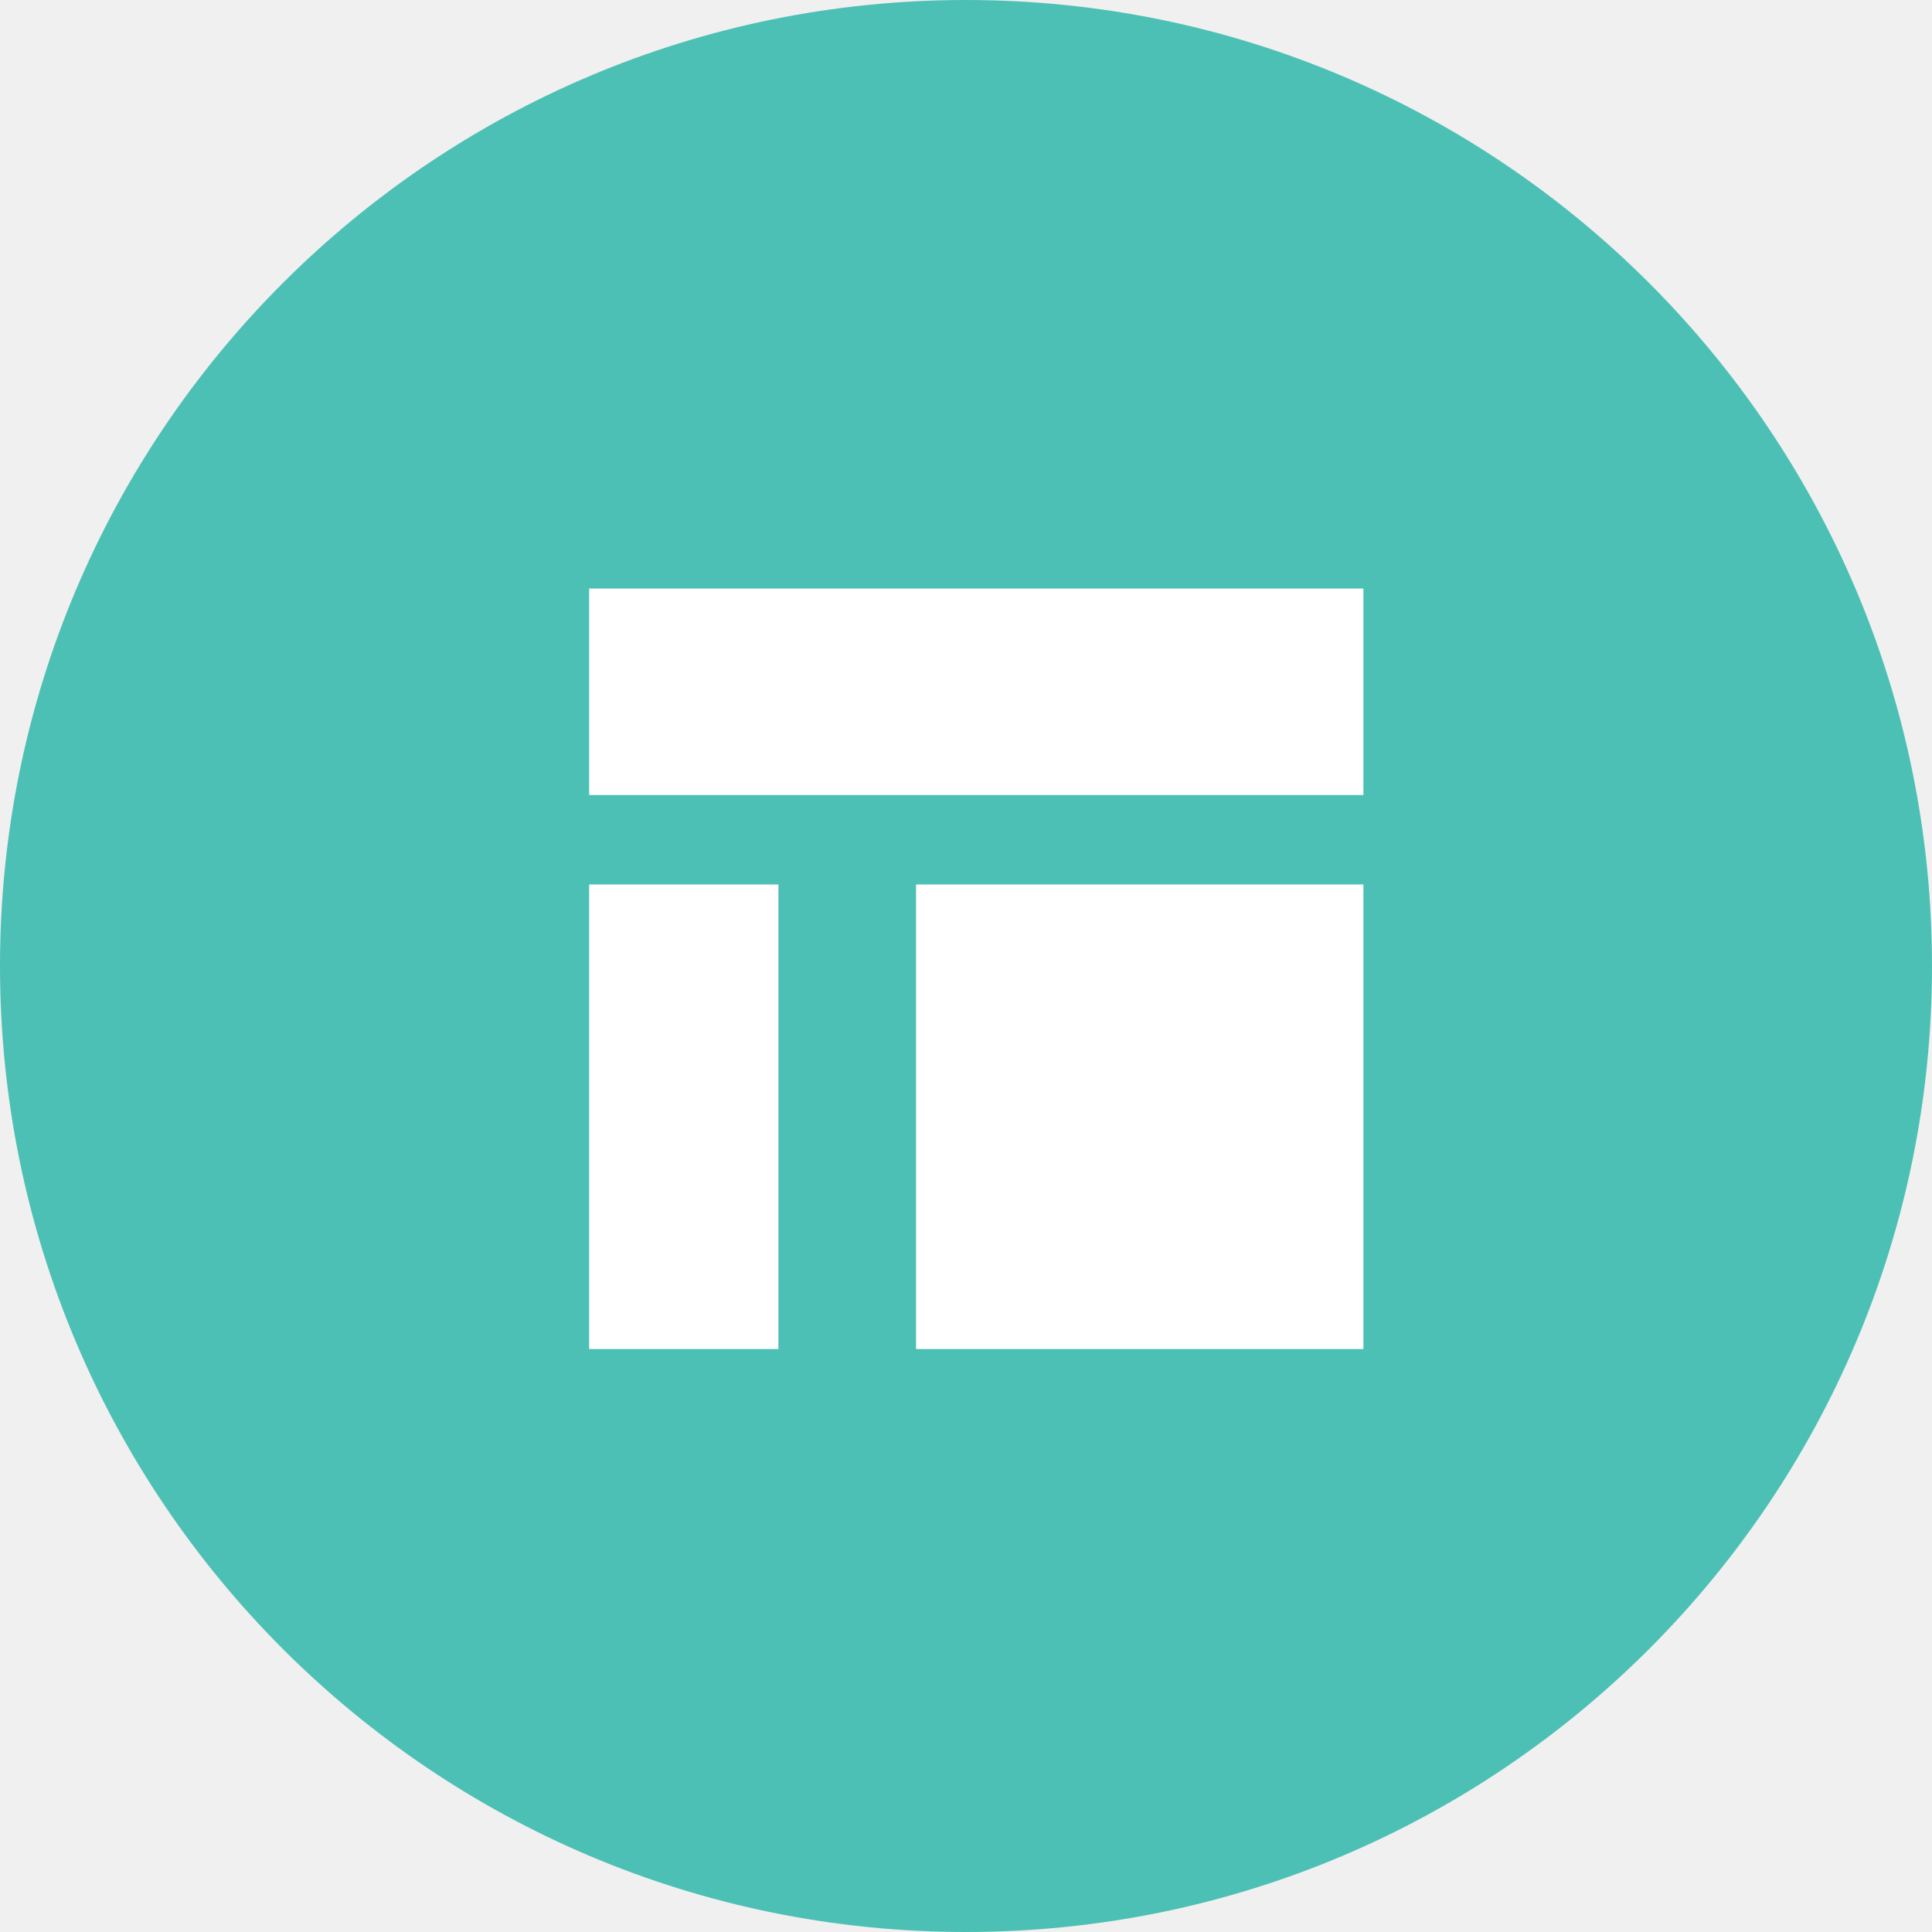
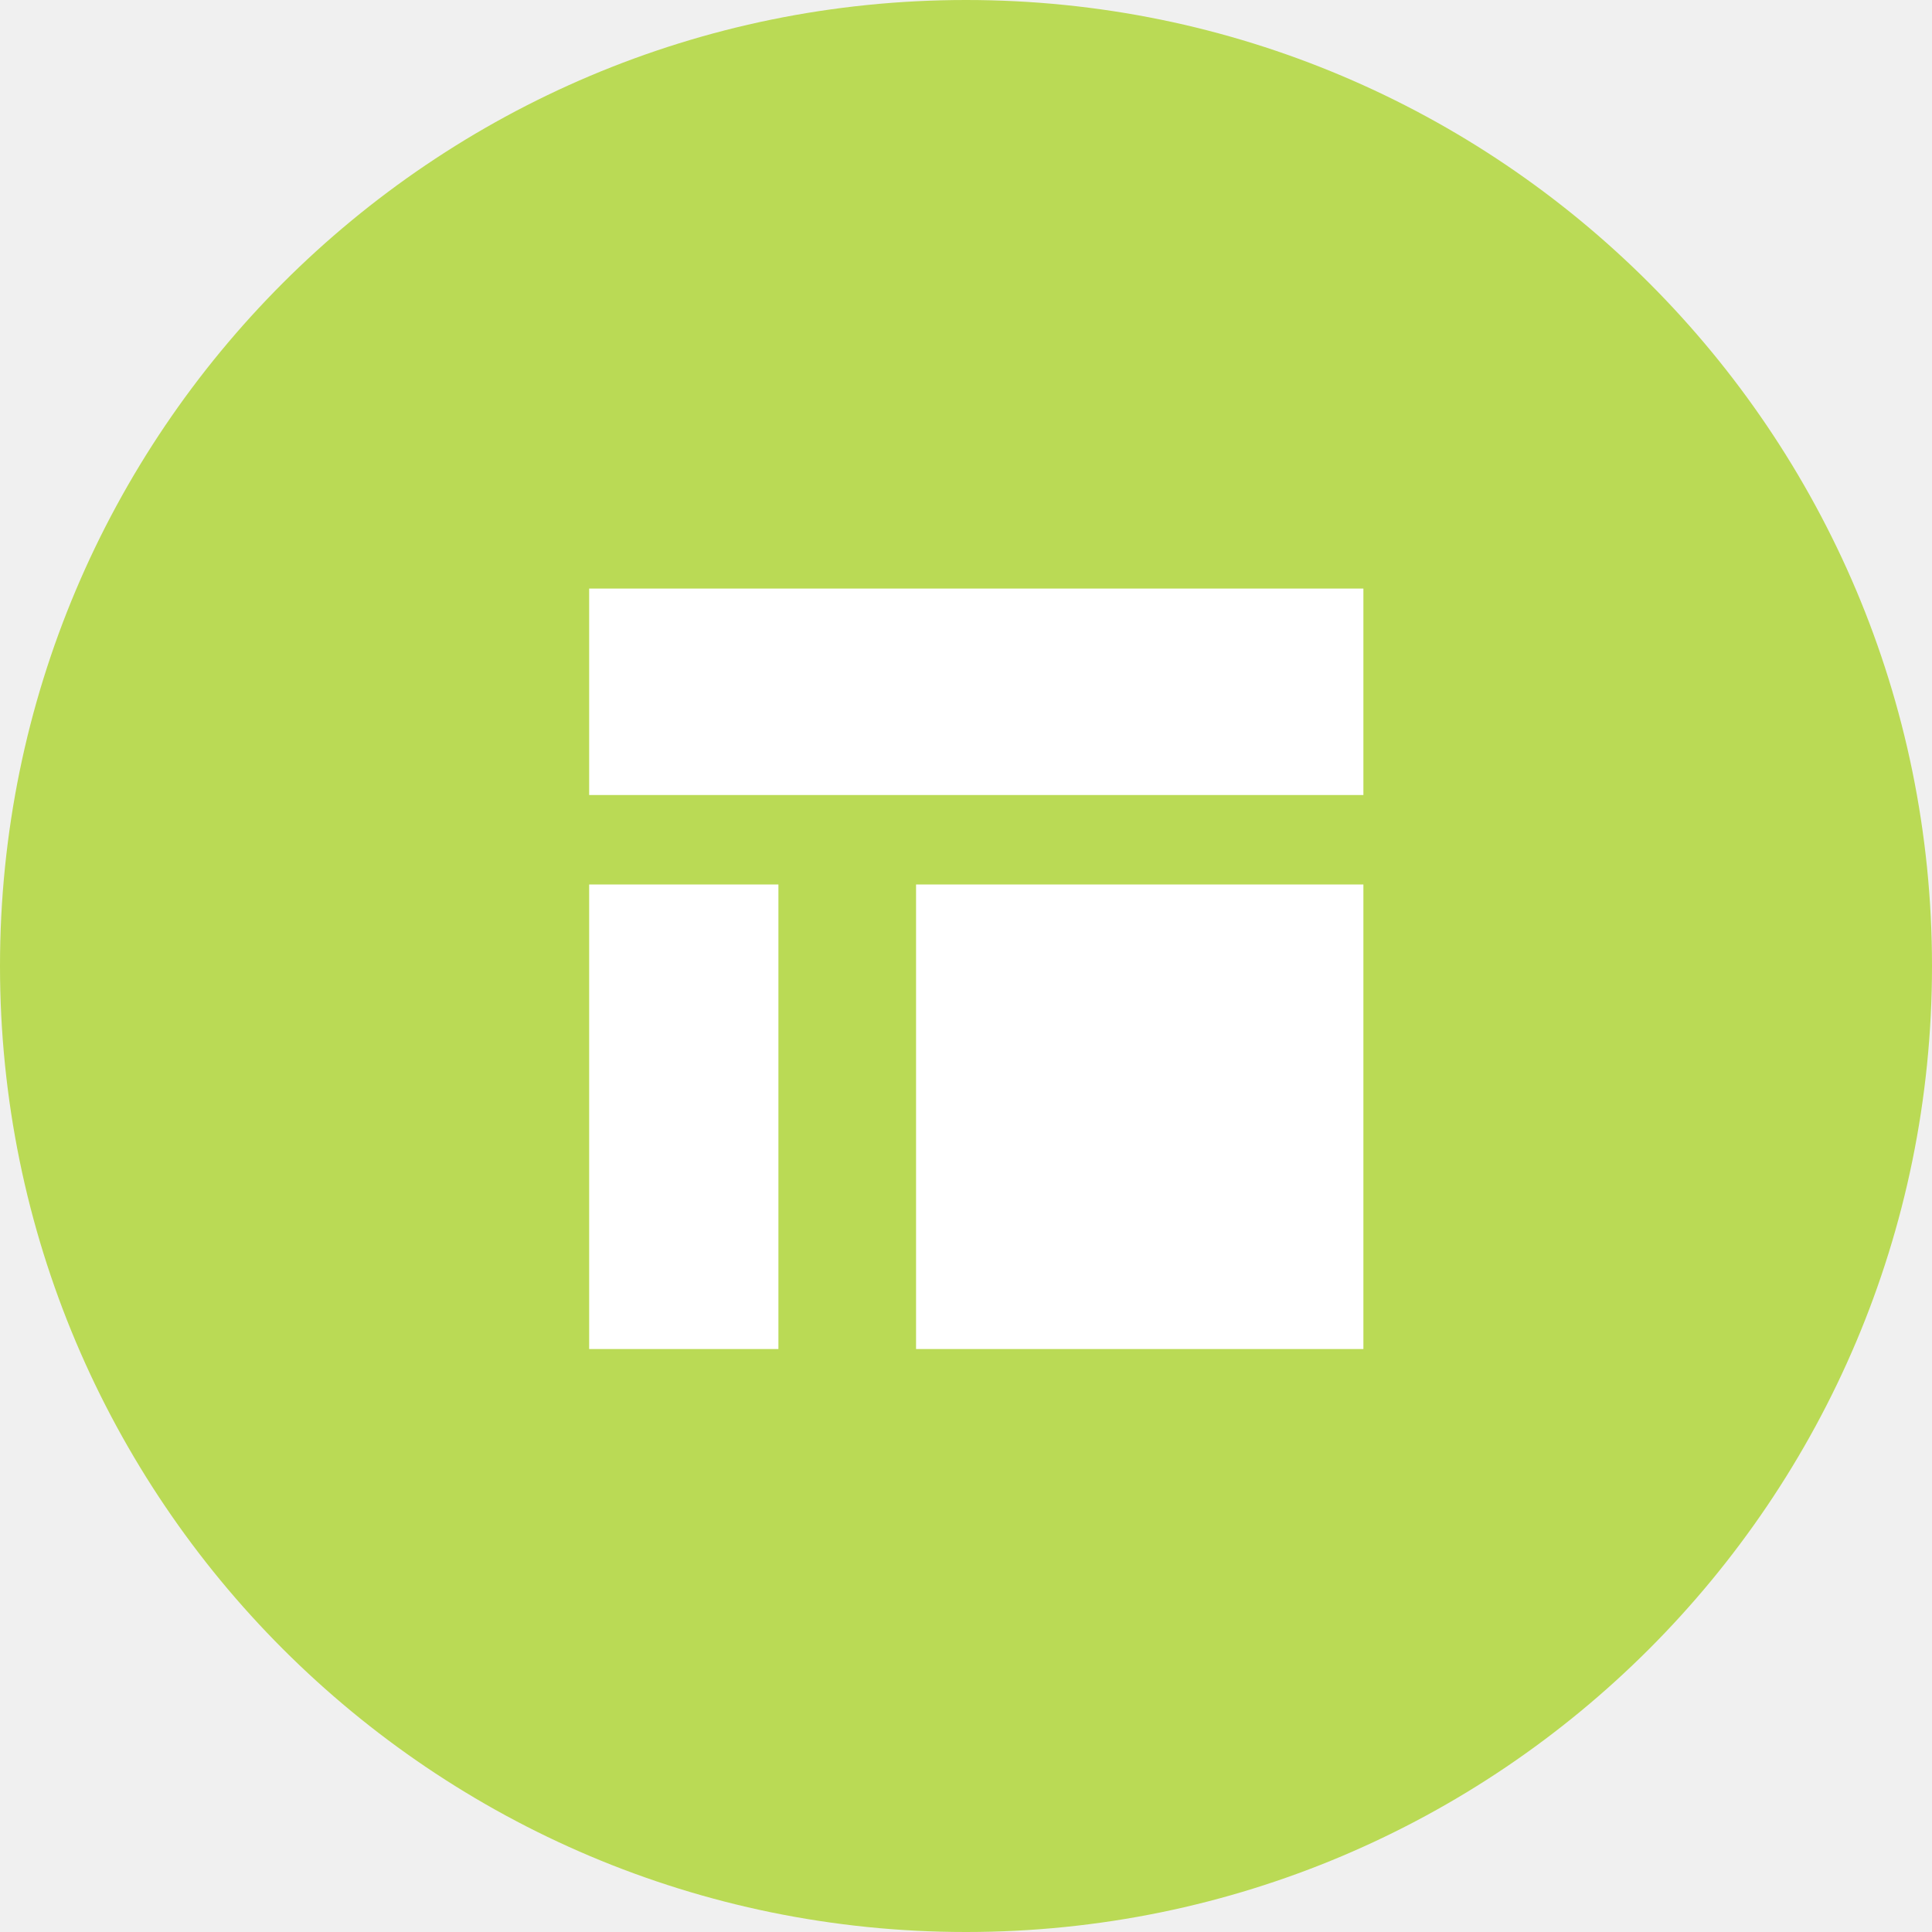
<svg xmlns="http://www.w3.org/2000/svg" width="94px" height="94px" viewBox="0 0 94 94" version="1.1">
  <g id="Page-1" stroke="none" stroke-width="1" fill="none" fill-rule="evenodd">
    <g id="Artboard" transform="translate(-159, -30)">
      <g id="craft-position-fieldtype" transform="translate(159, 30)">
-         <circle id="background" fill="#4DC0B5" cx="47" cy="47" r="47" />
+         <circle id="background" fill="#BADA55" cx="47" cy="47" r="47" />
        <path d="M28.665,28.636 L66.335,28.636 L66.335,38.681 L28.665,38.681 L28.665,28.636 Z M28.665,43.034 L37.873,43.034 L37.873,65.636 L28.665,65.636 L28.665,43.034 Z M44.57,43.034 L66.335,43.034 L66.335,65.636 L44.57,65.636 L44.57,43.034 Z" id="Shape" fill="#FFFFFF" fill-rule="nonzero" />
      </g>
    </g>
  </g>
</svg>
